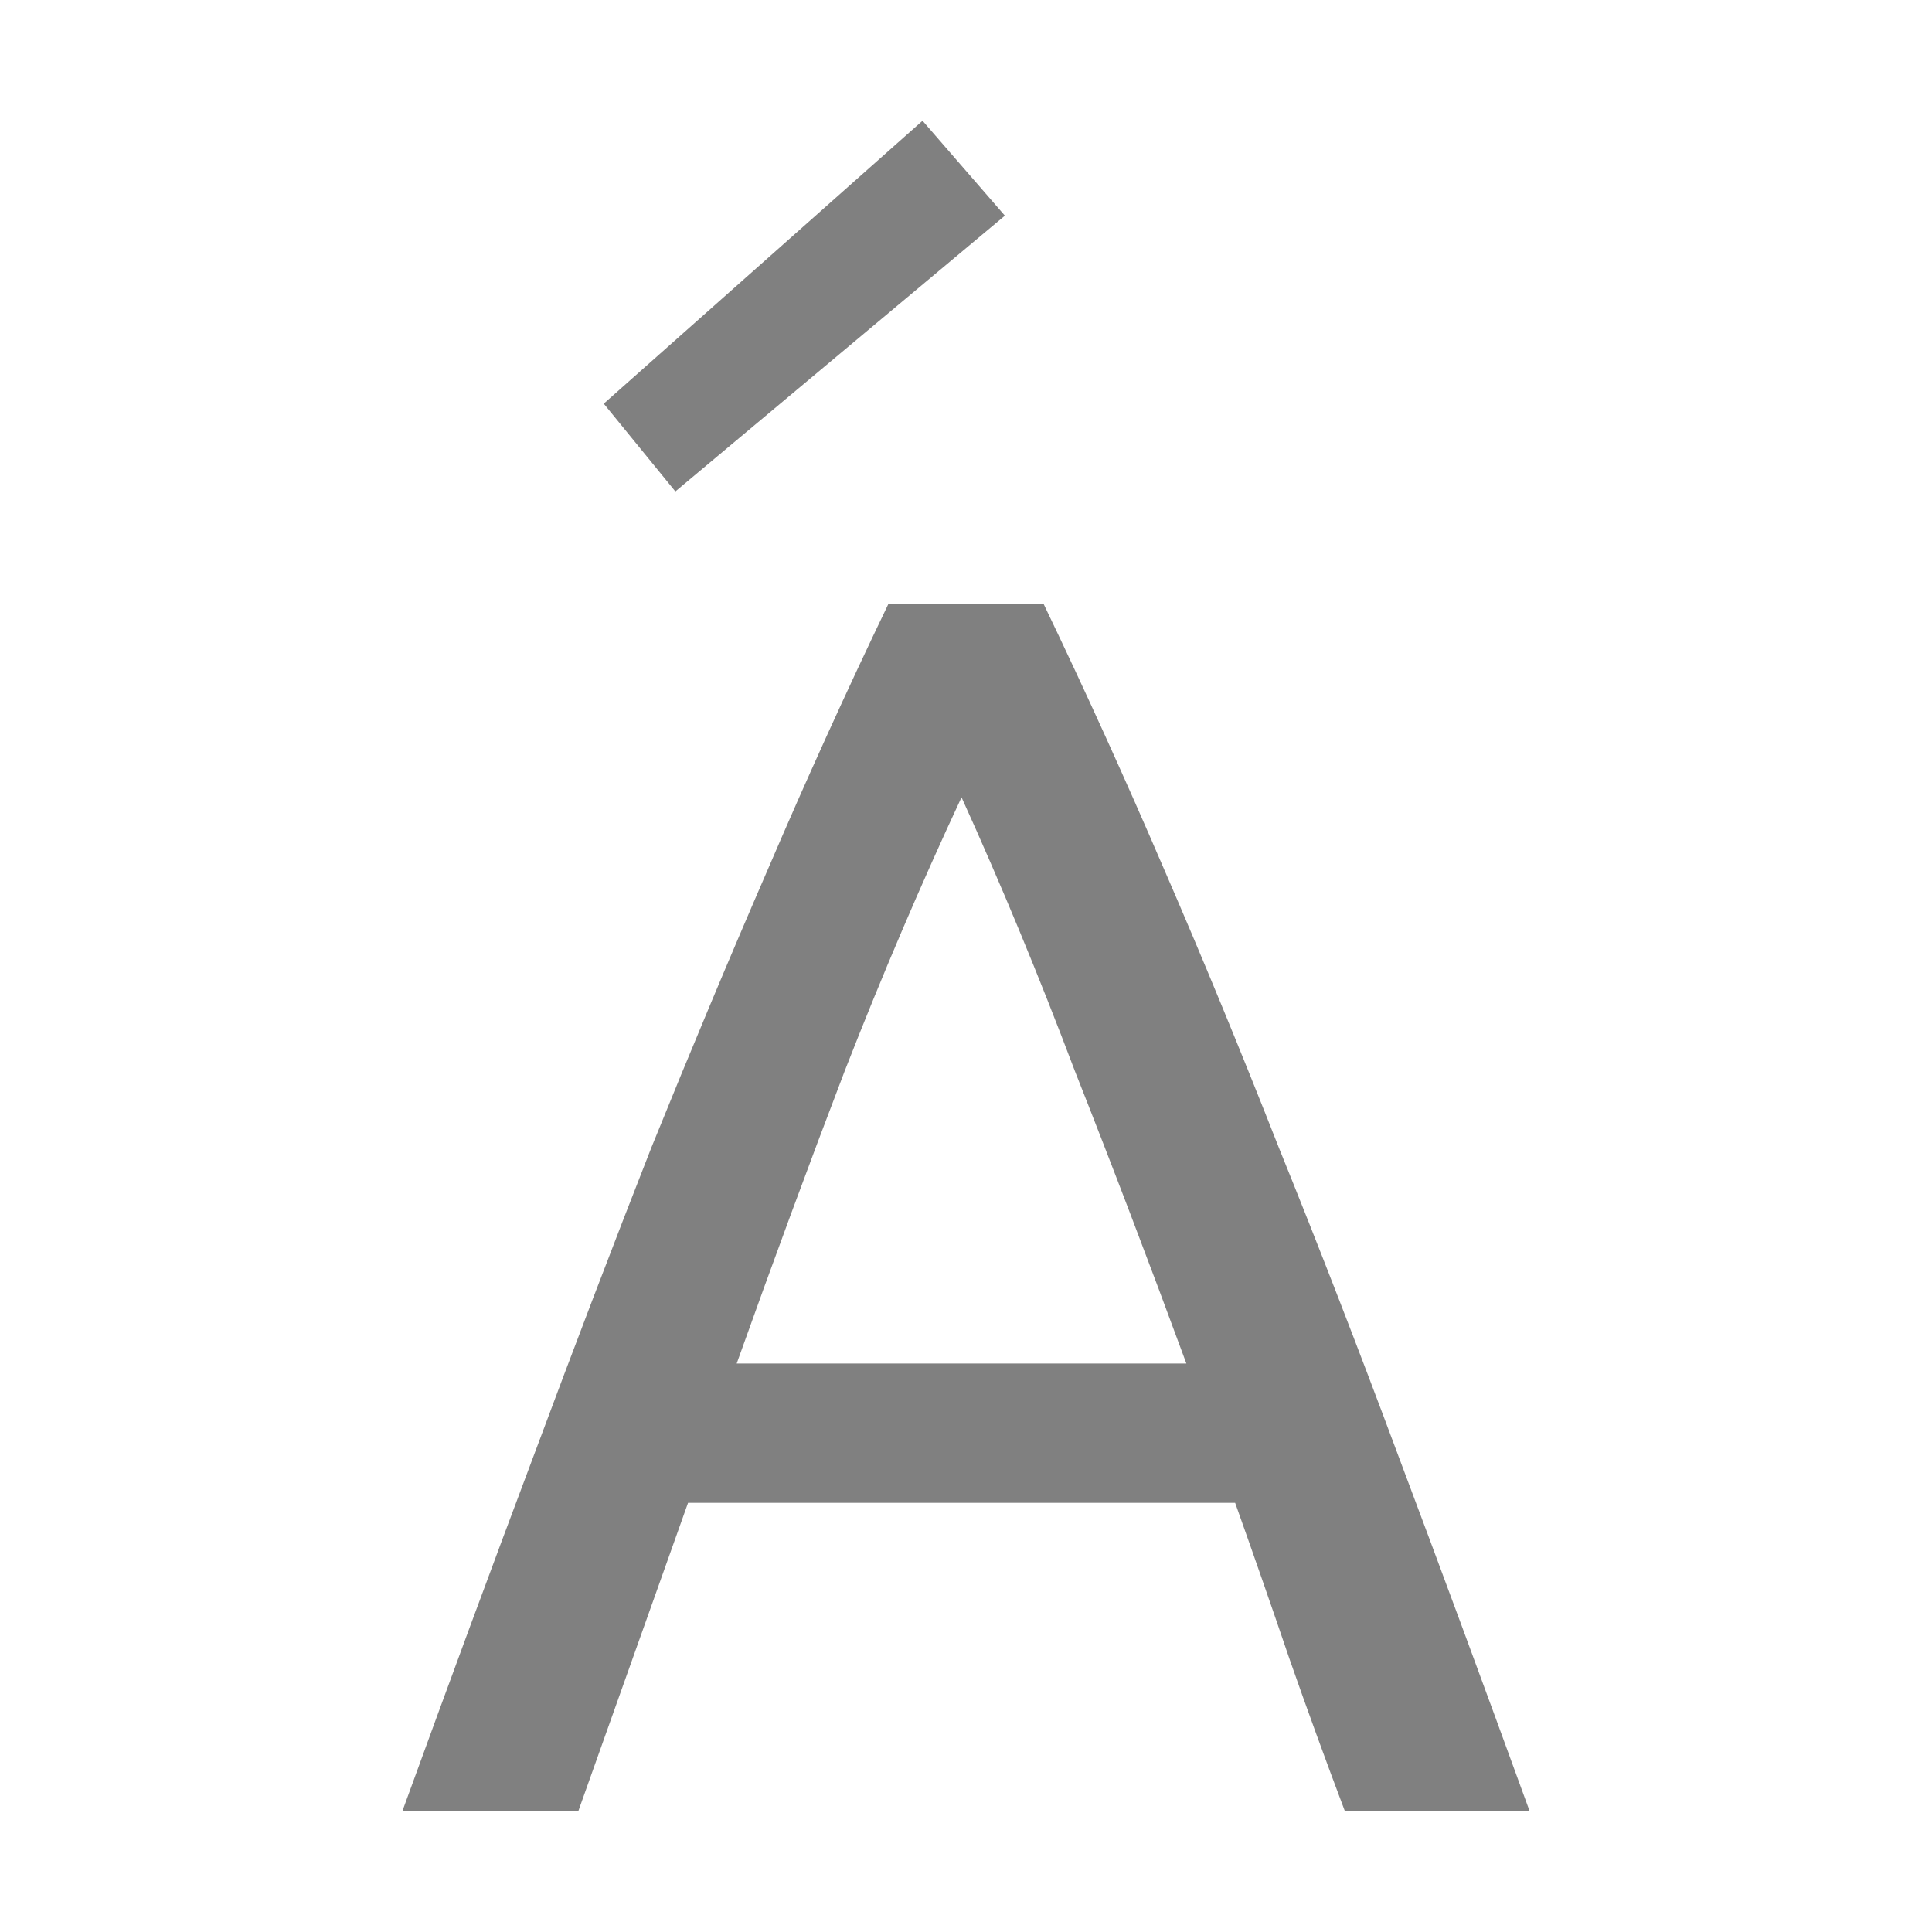
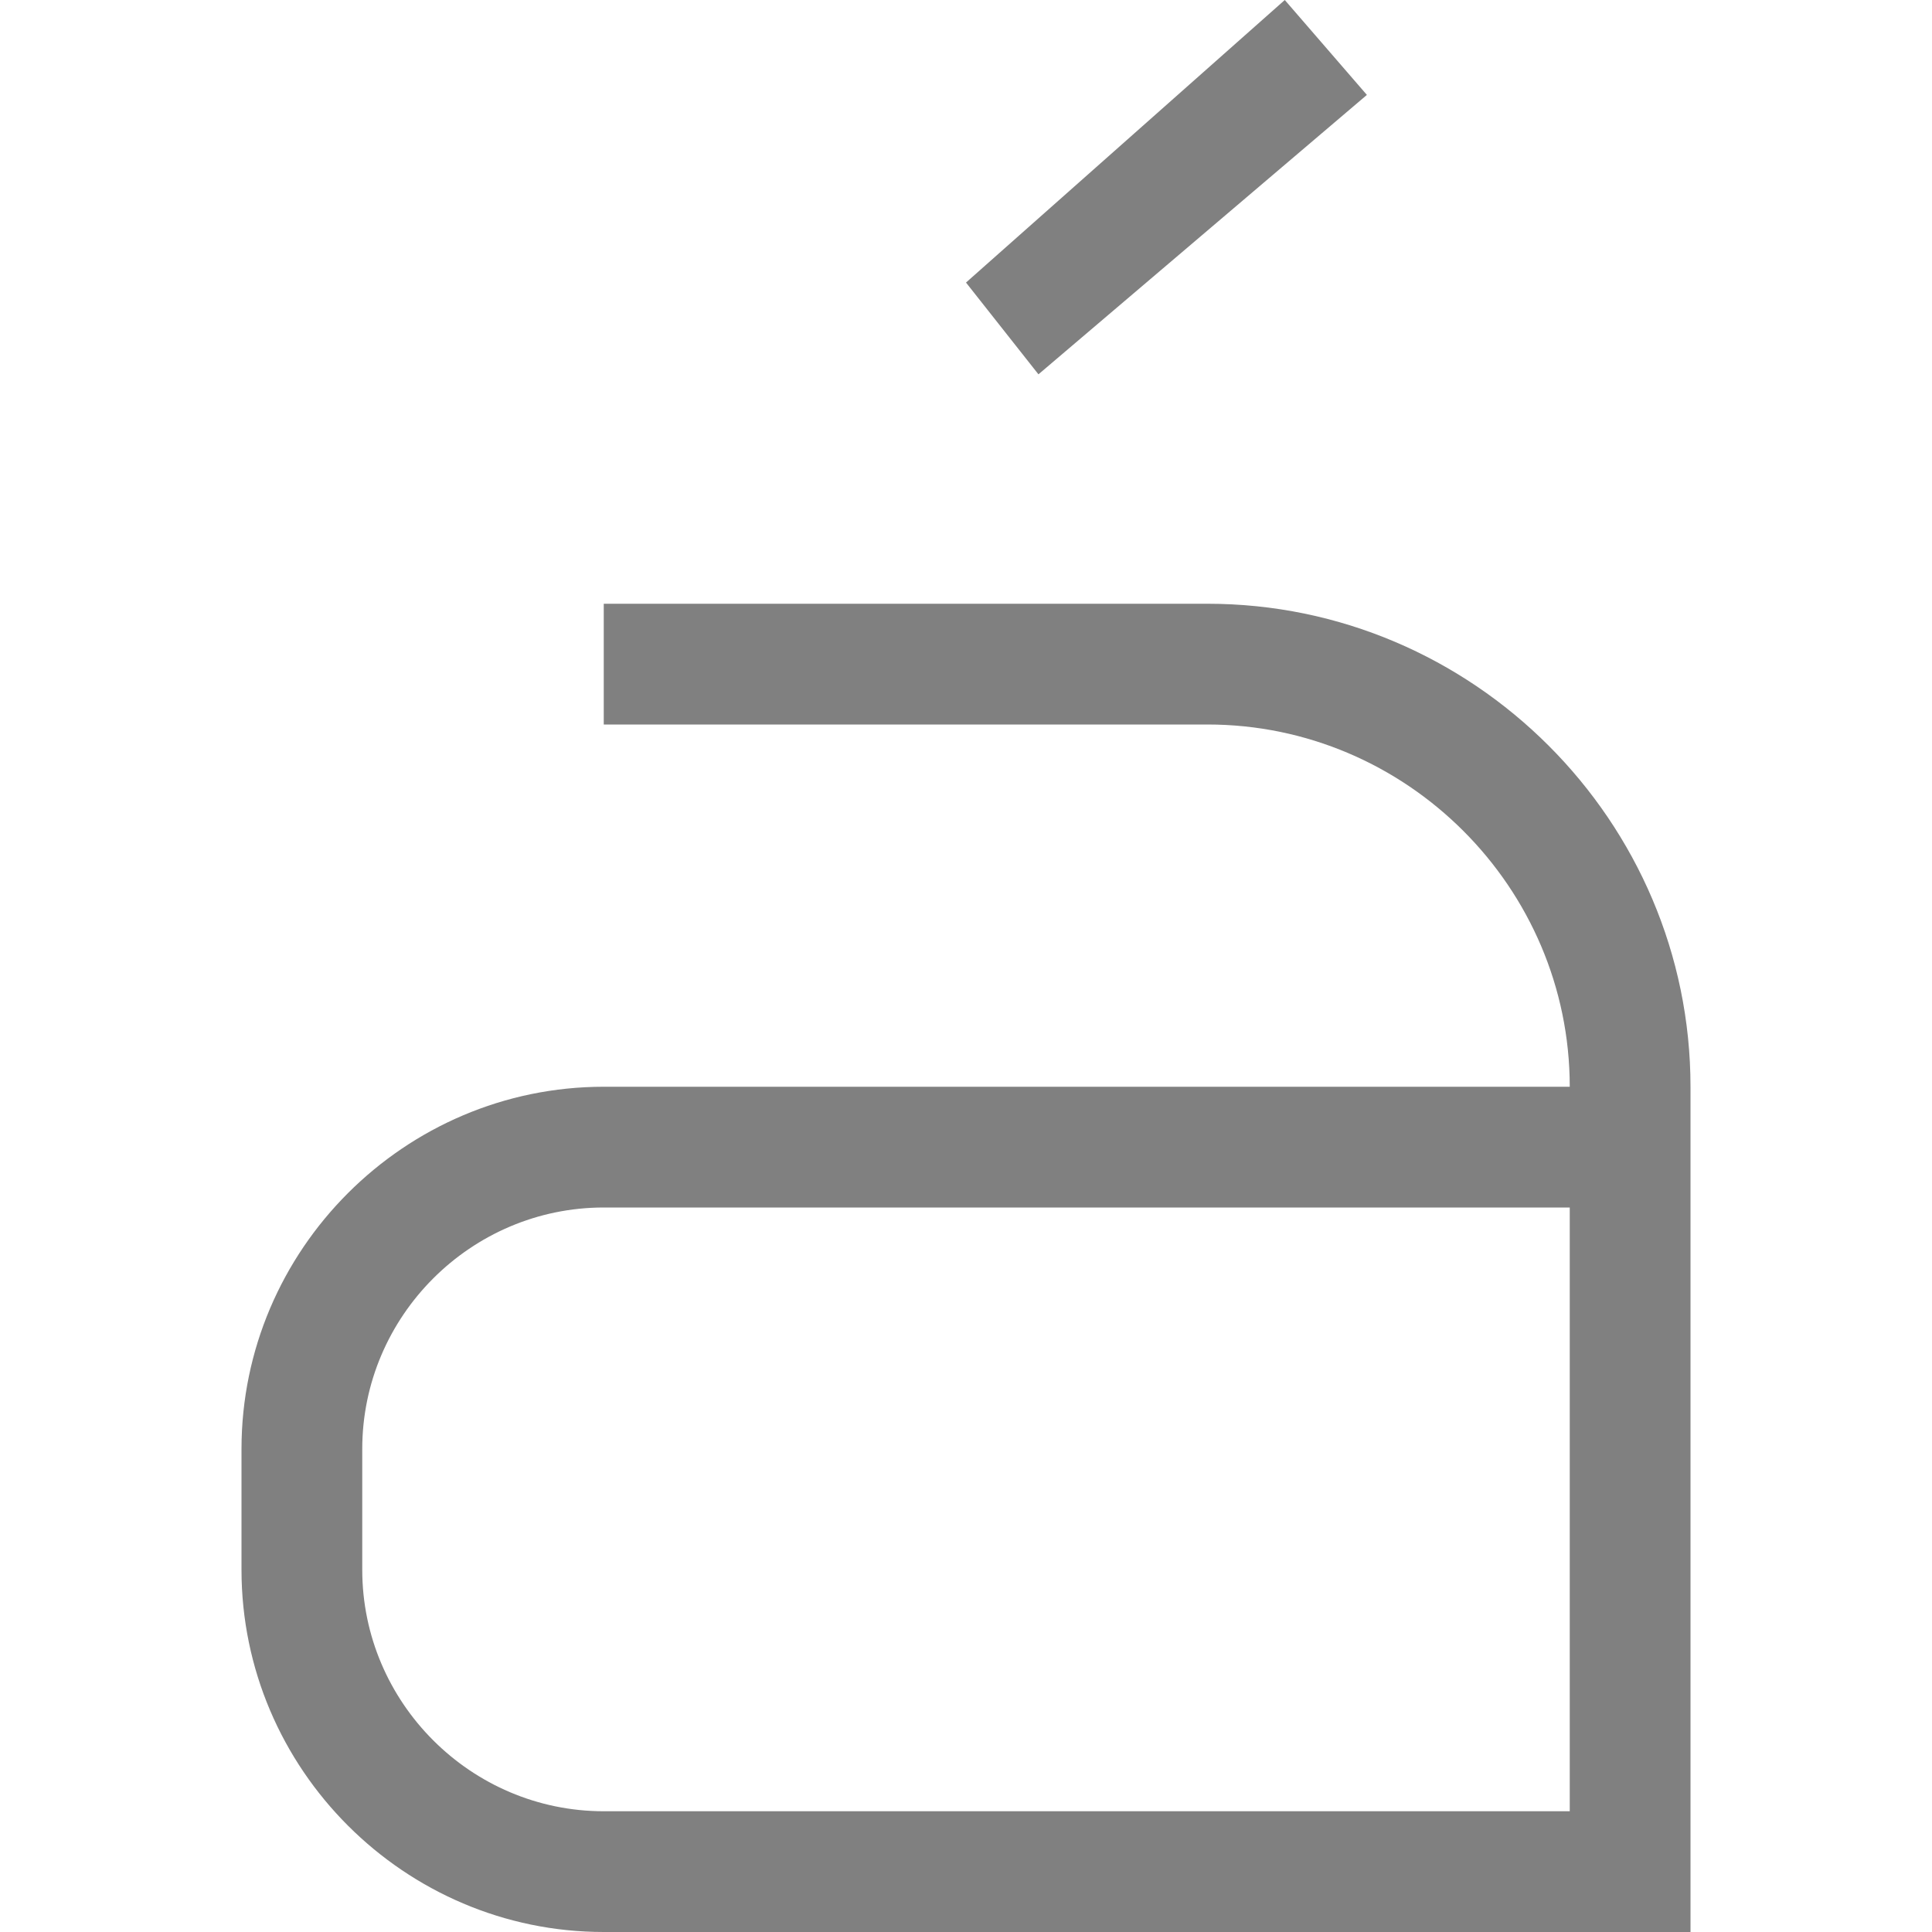
- <svg xmlns="http://www.w3.org/2000/svg" version="1.1" viewBox="0 0 16 16">
-   <g transform="translate(5 95.638)" fill="#808080">
-     <path d="m2.64-94.638-2.64 2.343 0.593 0.727 2.729-2.284-0.682-0.786" />
-     <path d="m6.138-80.638q-0.245-0.649-0.462-1.27-0.216-0.635-0.447-1.284h-4.531l-0.909 2.554h-1.457q0.577-1.587 1.082-2.929 0.505-1.356 0.981-2.569 0.491-1.212 0.967-2.309 0.476-1.111 0.996-2.193h1.284q0.519 1.082 0.996 2.193 0.476 1.097 0.952 2.309 0.491 1.212 0.996 2.569 0.505 1.342 1.082 2.929zm-1.313-3.708q-0.462-1.255-0.924-2.424-0.447-1.183-0.938-2.265-0.505 1.082-0.967 2.265-0.447 1.169-0.895 2.424z" />
-   </g>
+ <svg xmlns="http://www.w3.org/2000/svg" width="16" height="16" viewBox="0 0 16 16" fill="gray">
+   <path d="M3 0L8 0C10.2 0 12 1.8 12 4L12 11L3 11C1.35 11 0 9.65 0 8L0 7C0 5.35 1.35 4 3 4L11 4C11 2.35 9.65 1 8 1L3 1ZM11 10L3 10C1.9 10 1 9.1 1 8L1 7C1 5.9 1.9 5 3 5L11 5Z" fill-rule="evenodd" transform="translate(2 5)" />
+   <path d="M2.64 0L0 2.34L0.6 3.1L3.32 0.786L2.64 0L2.64 0Z" transform="translate(8 0)" />
</svg>
